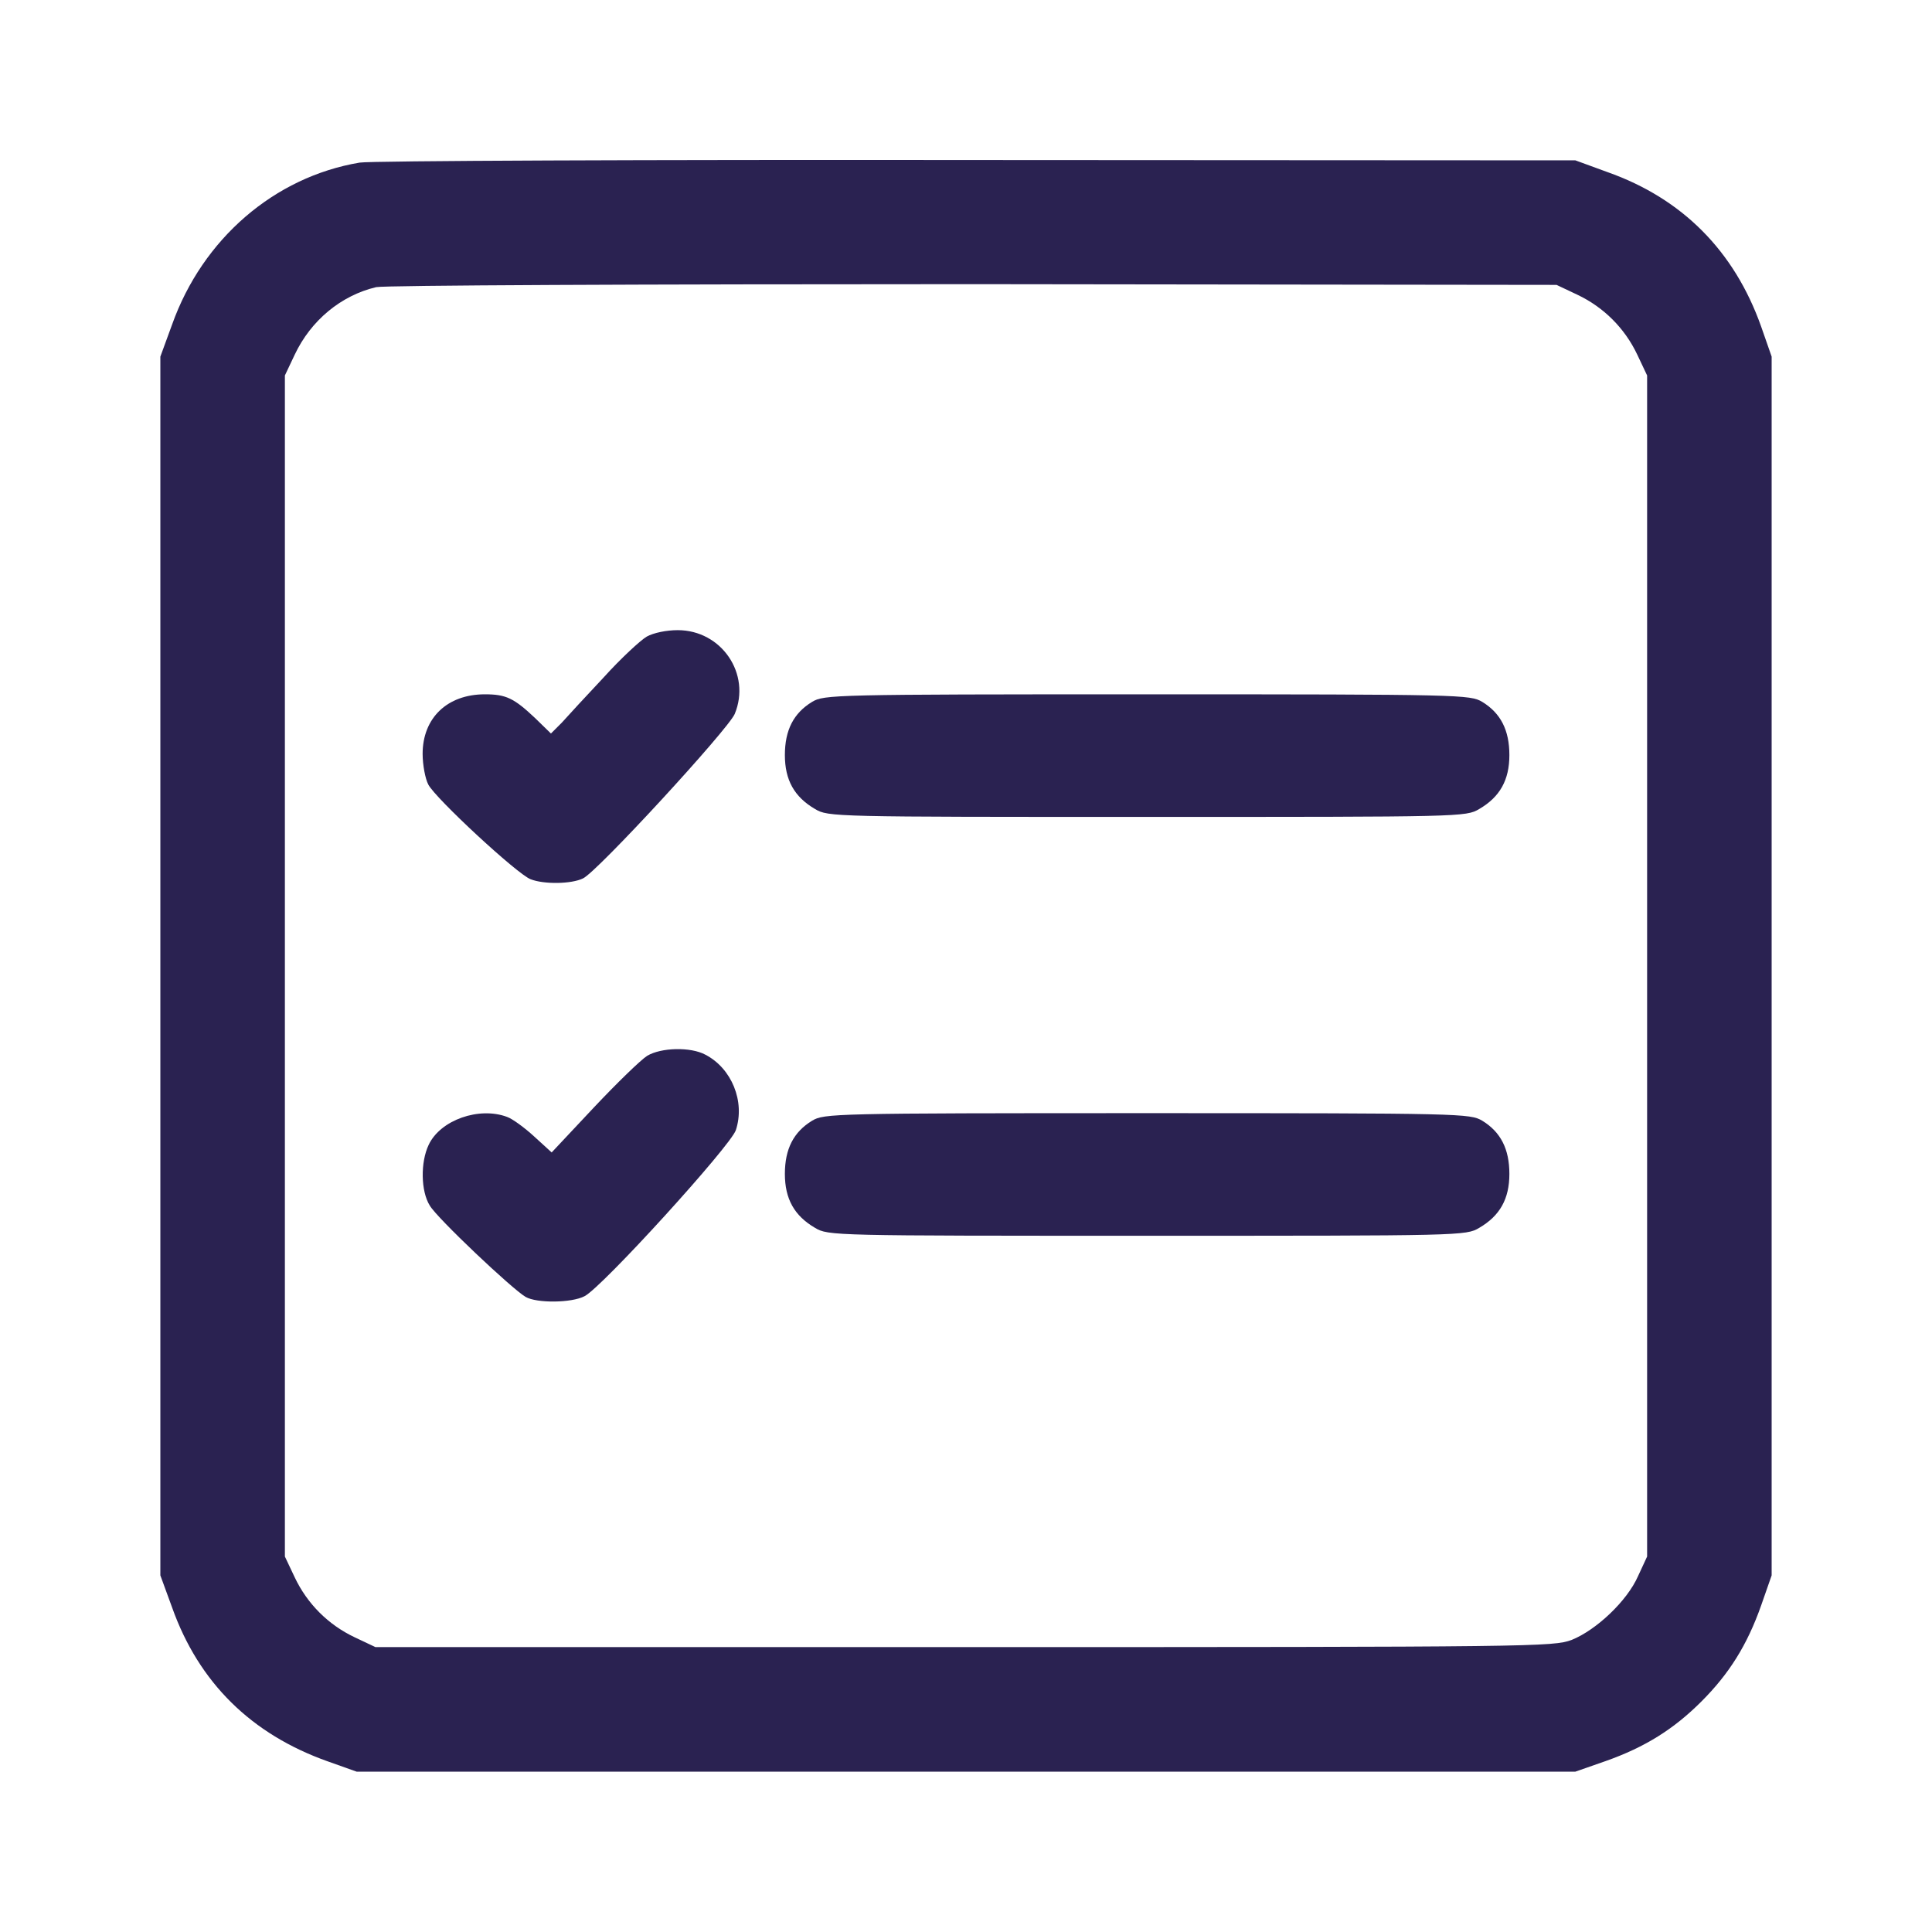
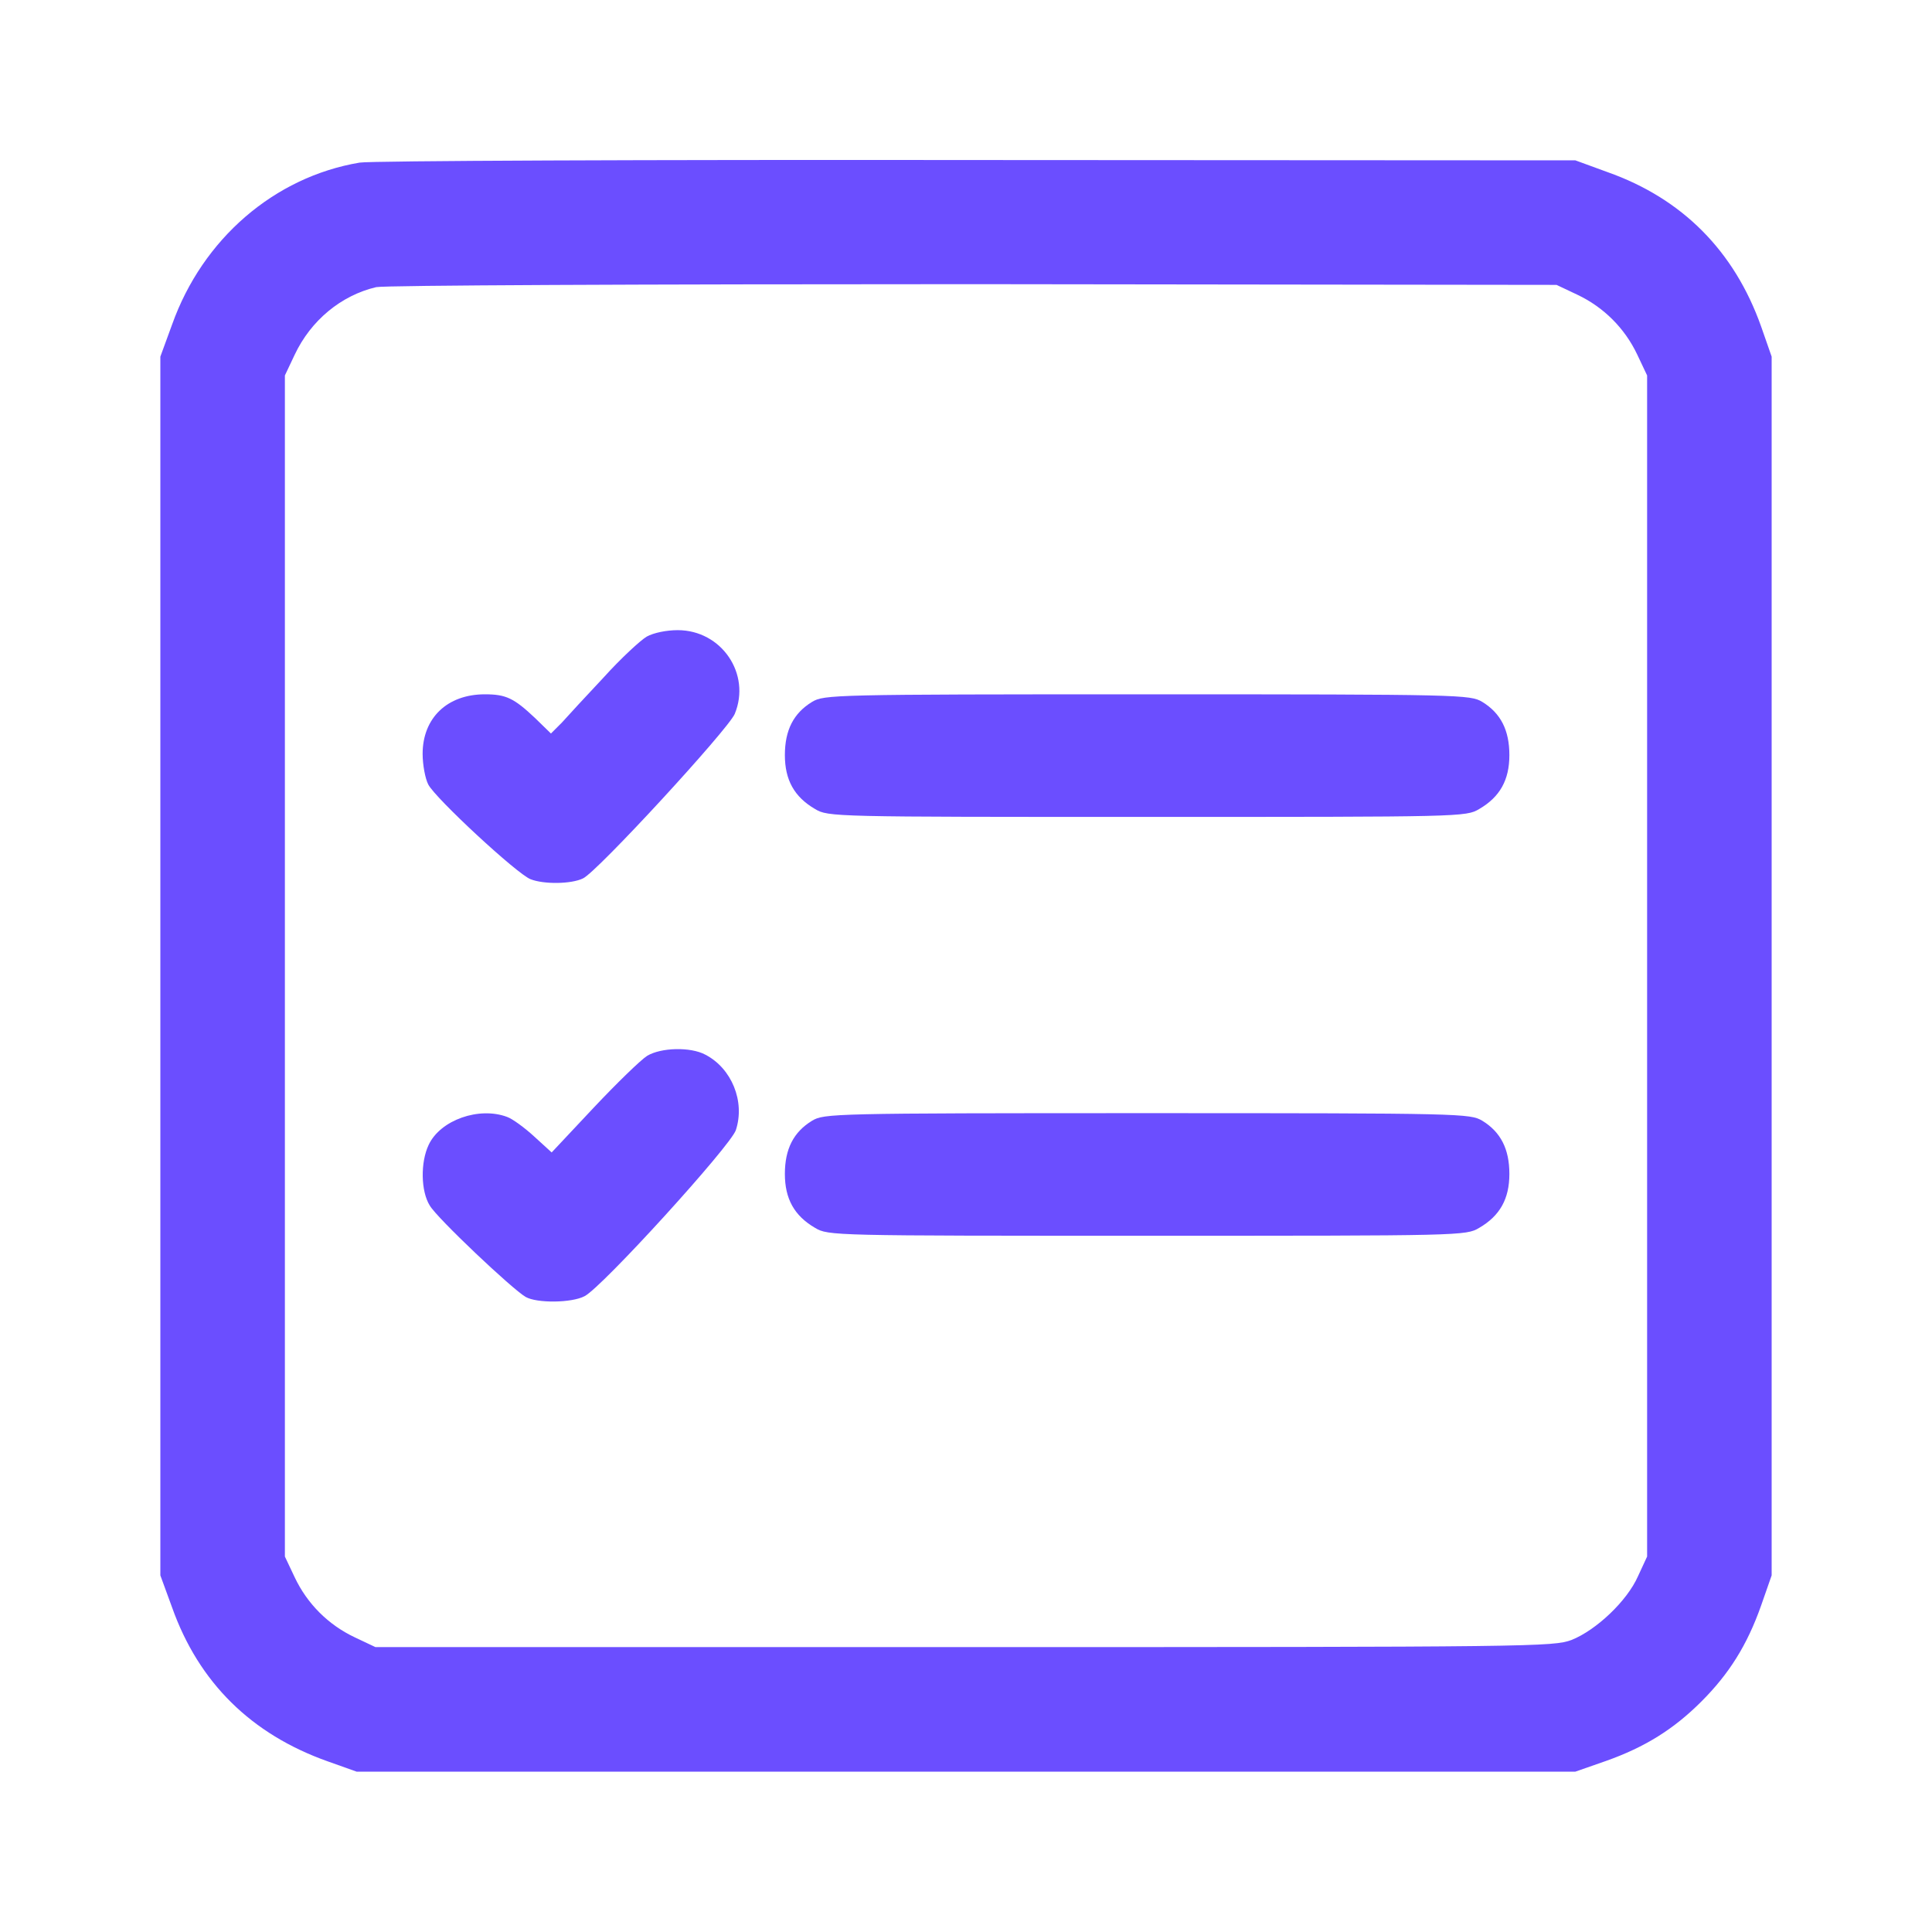
<svg xmlns="http://www.w3.org/2000/svg" width="24" height="24" viewBox="0 0 24 24" fill="none">
-   <path d="M4.467 2.02C3.408 2.198 2.517 2.967 2.138 4.031L1.992 4.43V12V19.57L2.138 19.969C2.47 20.902 3.122 21.544 4.073 21.881L4.43 22.008H12H19.57L19.945 21.877C20.438 21.703 20.794 21.478 21.136 21.136C21.478 20.794 21.703 20.438 21.877 19.945L22.008 19.57V12V4.43L21.877 4.055C21.544 3.117 20.897 2.466 19.969 2.138L19.57 1.992L12.141 1.988C8.053 1.983 4.603 1.997 4.467 2.02ZM19.594 3.661C19.922 3.816 20.184 4.078 20.339 4.406L20.461 4.664V12V19.336L20.348 19.58C20.212 19.889 19.828 20.25 19.523 20.372C19.294 20.456 19.083 20.461 11.977 20.461H4.664L4.406 20.339C4.078 20.184 3.816 19.922 3.661 19.594L3.539 19.336V12V4.664L3.661 4.406C3.862 3.98 4.237 3.67 4.673 3.567C4.777 3.544 7.964 3.53 12.094 3.53L19.336 3.539L19.594 3.661Z" fill="#2A2251" />
-   <path d="M8.034 7.908C7.955 7.955 7.711 8.18 7.5 8.414C7.284 8.644 7.05 8.897 6.98 8.976L6.844 9.112L6.647 8.92C6.384 8.672 6.286 8.625 6.023 8.625C5.555 8.625 5.25 8.92 5.25 9.365C5.25 9.501 5.283 9.675 5.32 9.745C5.405 9.914 6.427 10.861 6.591 10.922C6.755 10.987 7.097 10.983 7.242 10.912C7.416 10.833 9.042 9.065 9.127 8.869C9.333 8.372 8.963 7.828 8.419 7.828C8.278 7.828 8.119 7.861 8.034 7.908Z" fill="#2A2251" />
-   <path d="M10.088 8.719C9.858 8.859 9.75 9.07 9.75 9.38C9.75 9.689 9.867 9.9 10.125 10.05C10.289 10.148 10.341 10.148 14.25 10.148C18.159 10.148 18.211 10.148 18.375 10.05C18.633 9.9 18.75 9.689 18.75 9.38C18.75 9.07 18.642 8.859 18.413 8.719C18.262 8.63 18.169 8.625 14.25 8.625C10.331 8.625 10.238 8.63 10.088 8.719Z" fill="#2A2251" />
-   <path d="M8.039 13.116C7.959 13.167 7.664 13.453 7.373 13.762L6.853 14.316L6.637 14.119C6.52 14.011 6.366 13.898 6.3 13.875C5.953 13.744 5.47 13.912 5.325 14.222C5.222 14.438 5.227 14.798 5.339 14.976C5.428 15.131 6.366 16.017 6.53 16.111C6.67 16.191 7.102 16.186 7.261 16.102C7.477 15.994 9.075 14.236 9.141 14.039C9.258 13.683 9.089 13.27 8.761 13.101C8.578 13.003 8.212 13.012 8.039 13.116Z" fill="#2A2251" />
-   <path d="M10.088 13.922C9.858 14.062 9.75 14.273 9.75 14.583C9.75 14.892 9.867 15.103 10.125 15.253C10.289 15.351 10.341 15.351 14.25 15.351C18.159 15.351 18.211 15.351 18.375 15.253C18.633 15.103 18.75 14.892 18.75 14.583C18.75 14.273 18.642 14.062 18.413 13.922C18.262 13.833 18.169 13.828 14.25 13.828C10.331 13.828 10.238 13.833 10.088 13.922Z" fill="#2A2251" />
+   <path d="M4.467 2.02C3.408 2.198 2.517 2.967 2.138 4.031L1.992 4.43V12V19.57L2.138 19.969C2.47 20.902 3.122 21.544 4.073 21.881L4.43 22.008H12H19.57L19.945 21.877C20.438 21.703 20.794 21.478 21.136 21.136C21.478 20.794 21.703 20.438 21.877 19.945L22.008 19.57V12V4.43L21.877 4.055C21.544 3.117 20.897 2.466 19.969 2.138L19.57 1.992L12.141 1.988C8.053 1.983 4.603 1.997 4.467 2.02ZM19.594 3.661C19.922 3.816 20.184 4.078 20.339 4.406L20.461 4.664V12V19.336L20.348 19.58C20.212 19.889 19.828 20.25 19.523 20.372C19.294 20.456 19.083 20.461 11.977 20.461H4.664L4.406 20.339C4.078 20.184 3.816 19.922 3.661 19.594L3.539 19.336V12V4.664L3.661 4.406C3.862 3.98 4.237 3.67 4.673 3.567C4.777 3.544 7.964 3.53 12.094 3.53L19.336 3.539L19.594 3.661Z" fill="#6B4EFF" />
+   <path d="M8.034 7.908C7.955 7.955 7.711 8.18 7.5 8.414C7.284 8.644 7.05 8.897 6.98 8.976L6.844 9.112L6.647 8.92C6.384 8.672 6.286 8.625 6.023 8.625C5.555 8.625 5.25 8.92 5.25 9.365C5.25 9.501 5.283 9.675 5.32 9.745C5.405 9.914 6.427 10.861 6.591 10.922C6.755 10.987 7.097 10.983 7.242 10.912C7.416 10.833 9.042 9.065 9.127 8.869C9.333 8.372 8.963 7.828 8.419 7.828C8.278 7.828 8.119 7.861 8.034 7.908Z" fill="#6B4EFF" />
+   <path d="M10.088 8.719C9.858 8.859 9.75 9.07 9.75 9.38C9.75 9.689 9.867 9.9 10.125 10.05C10.289 10.148 10.341 10.148 14.25 10.148C18.159 10.148 18.211 10.148 18.375 10.05C18.633 9.9 18.75 9.689 18.75 9.38C18.75 9.07 18.642 8.859 18.413 8.719C18.262 8.63 18.169 8.625 14.25 8.625C10.331 8.625 10.238 8.63 10.088 8.719Z" fill="#6B4EFF" />
+   <path d="M8.039 13.116C7.959 13.167 7.664 13.453 7.373 13.762L6.853 14.316L6.637 14.119C6.52 14.011 6.366 13.898 6.3 13.875C5.953 13.744 5.47 13.912 5.325 14.222C5.222 14.438 5.227 14.798 5.339 14.976C5.428 15.131 6.366 16.017 6.53 16.111C6.67 16.191 7.102 16.186 7.261 16.102C7.477 15.994 9.075 14.236 9.141 14.039C9.258 13.683 9.089 13.27 8.761 13.101C8.578 13.003 8.212 13.012 8.039 13.116Z" fill="#6B4EFF" />
+   <path d="M10.088 13.922C9.858 14.062 9.75 14.273 9.75 14.583C9.75 14.892 9.867 15.103 10.125 15.253C10.289 15.351 10.341 15.351 14.25 15.351C18.159 15.351 18.211 15.351 18.375 15.253C18.633 15.103 18.75 14.892 18.75 14.583C18.75 14.273 18.642 14.062 18.413 13.922C18.262 13.833 18.169 13.828 14.25 13.828C10.331 13.828 10.238 13.833 10.088 13.922Z" fill="#6B4EFF" />
</svg>
